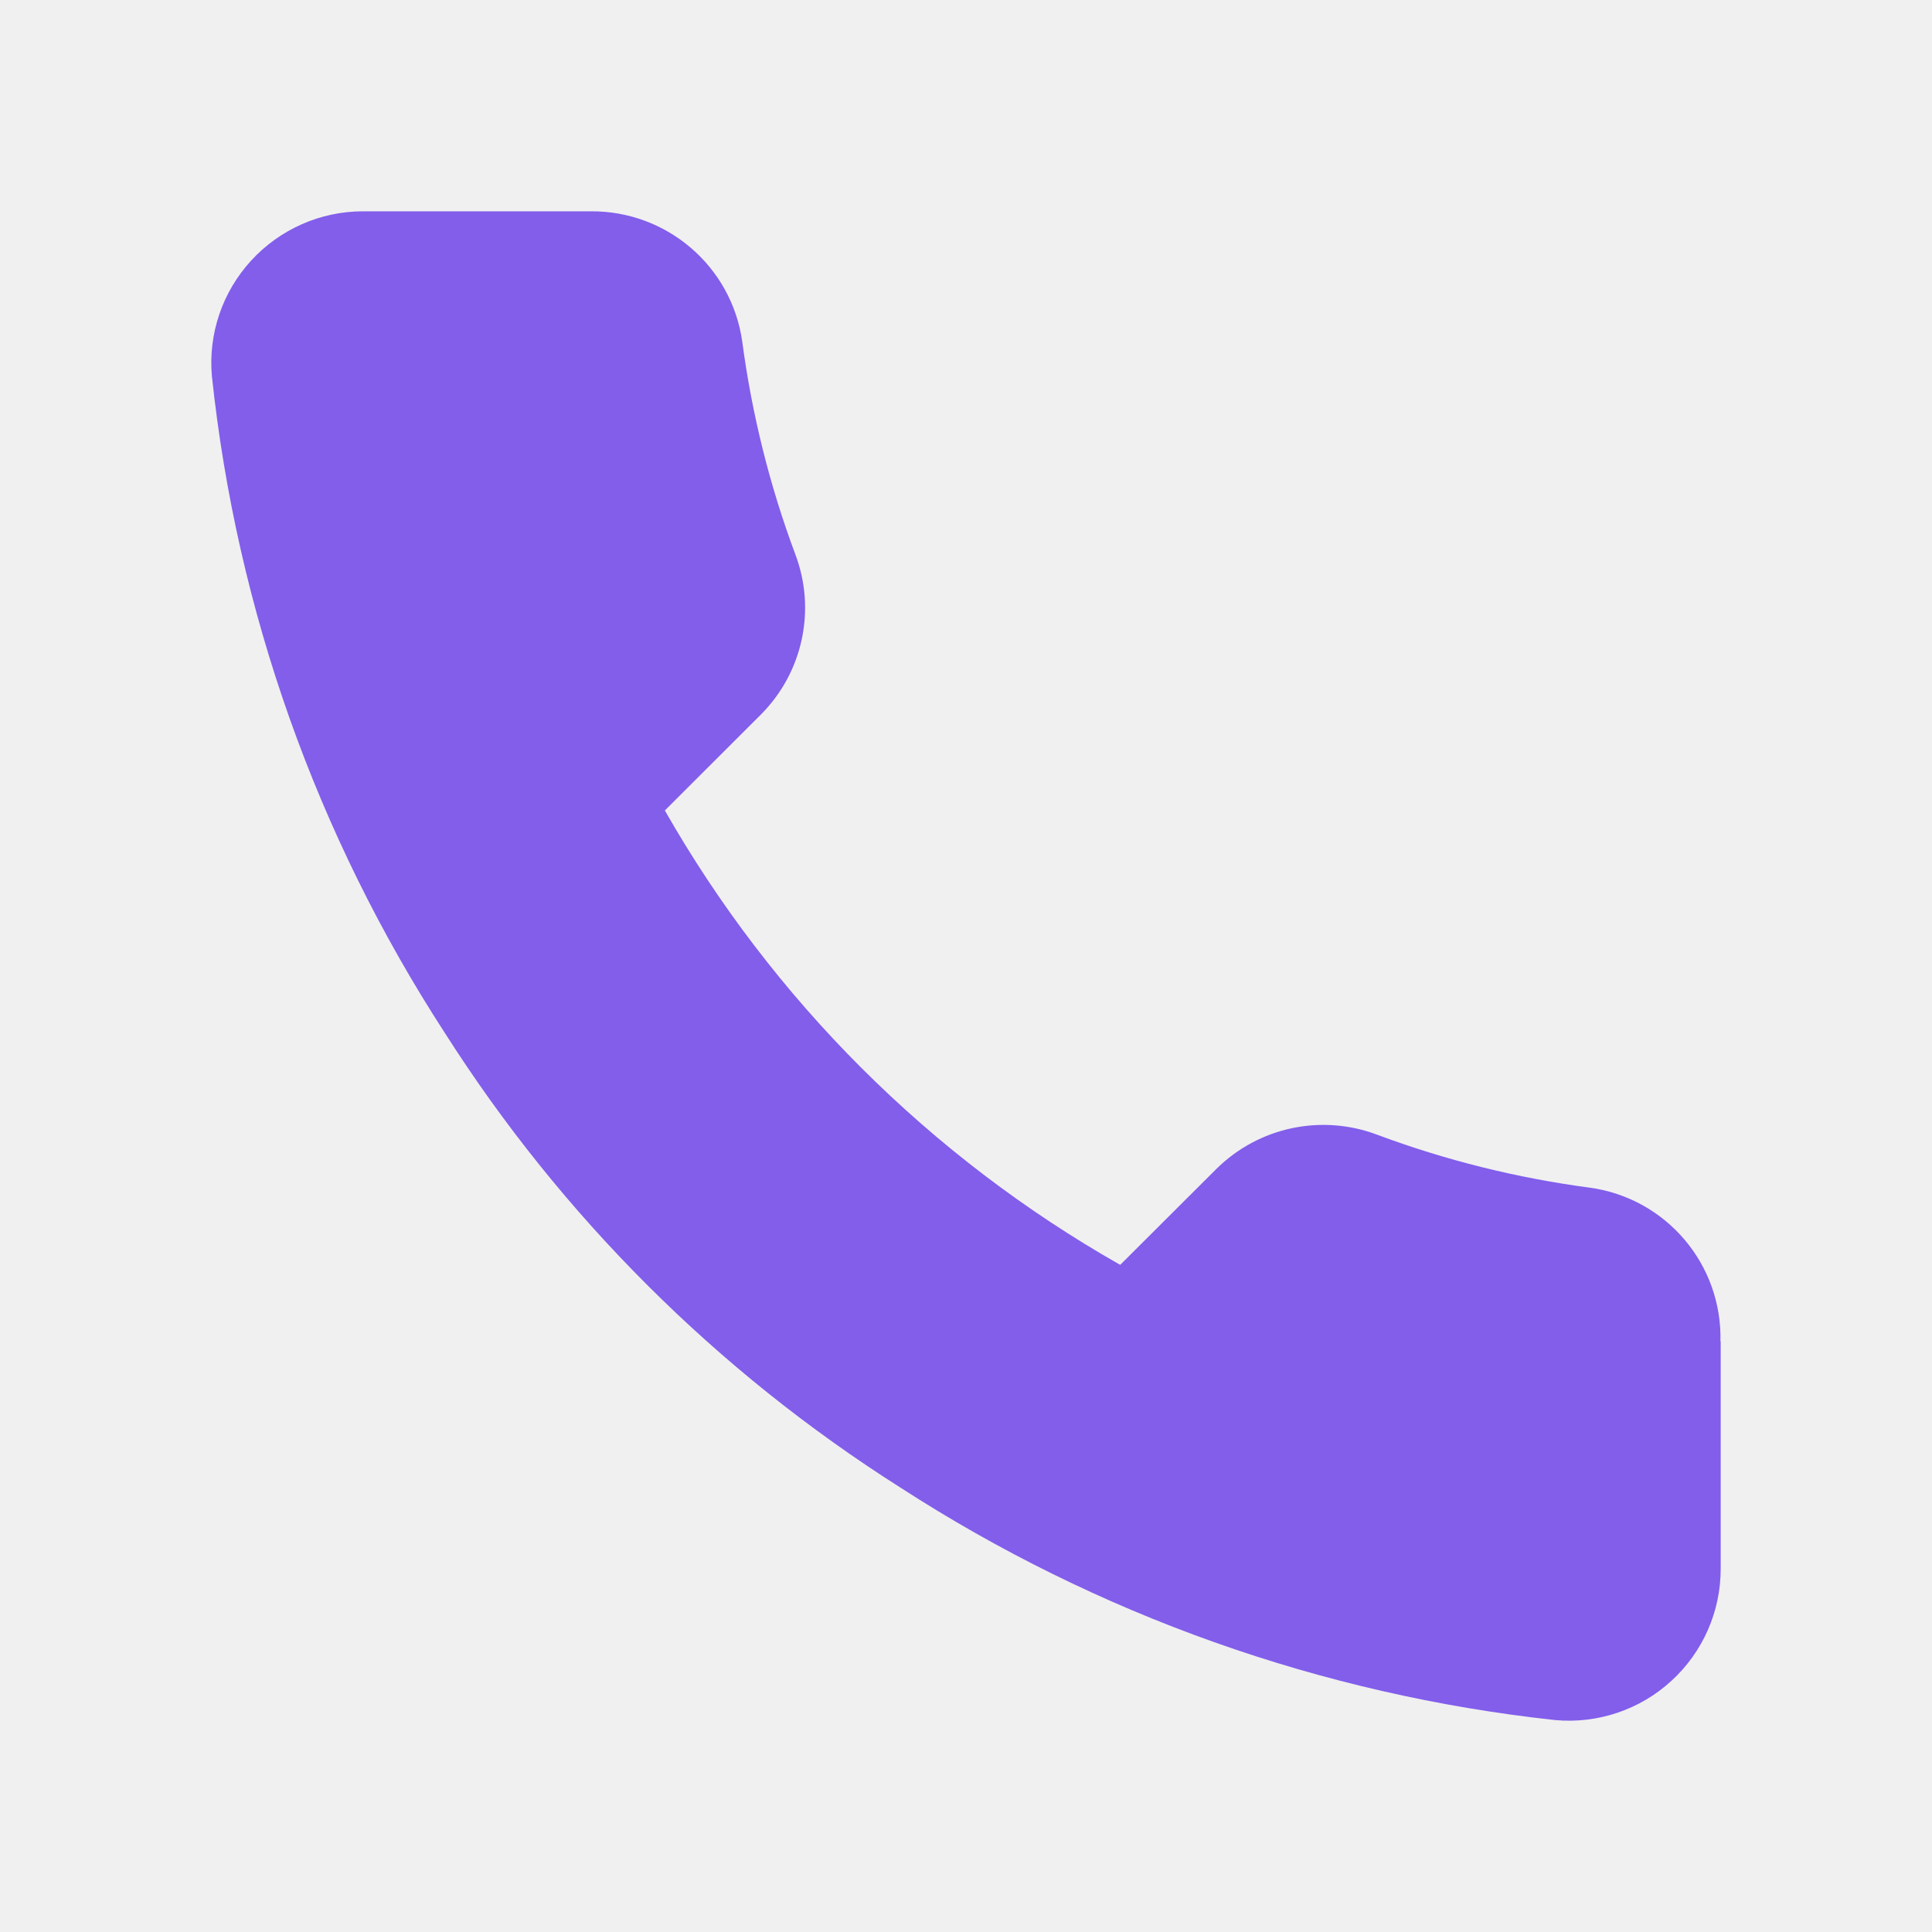
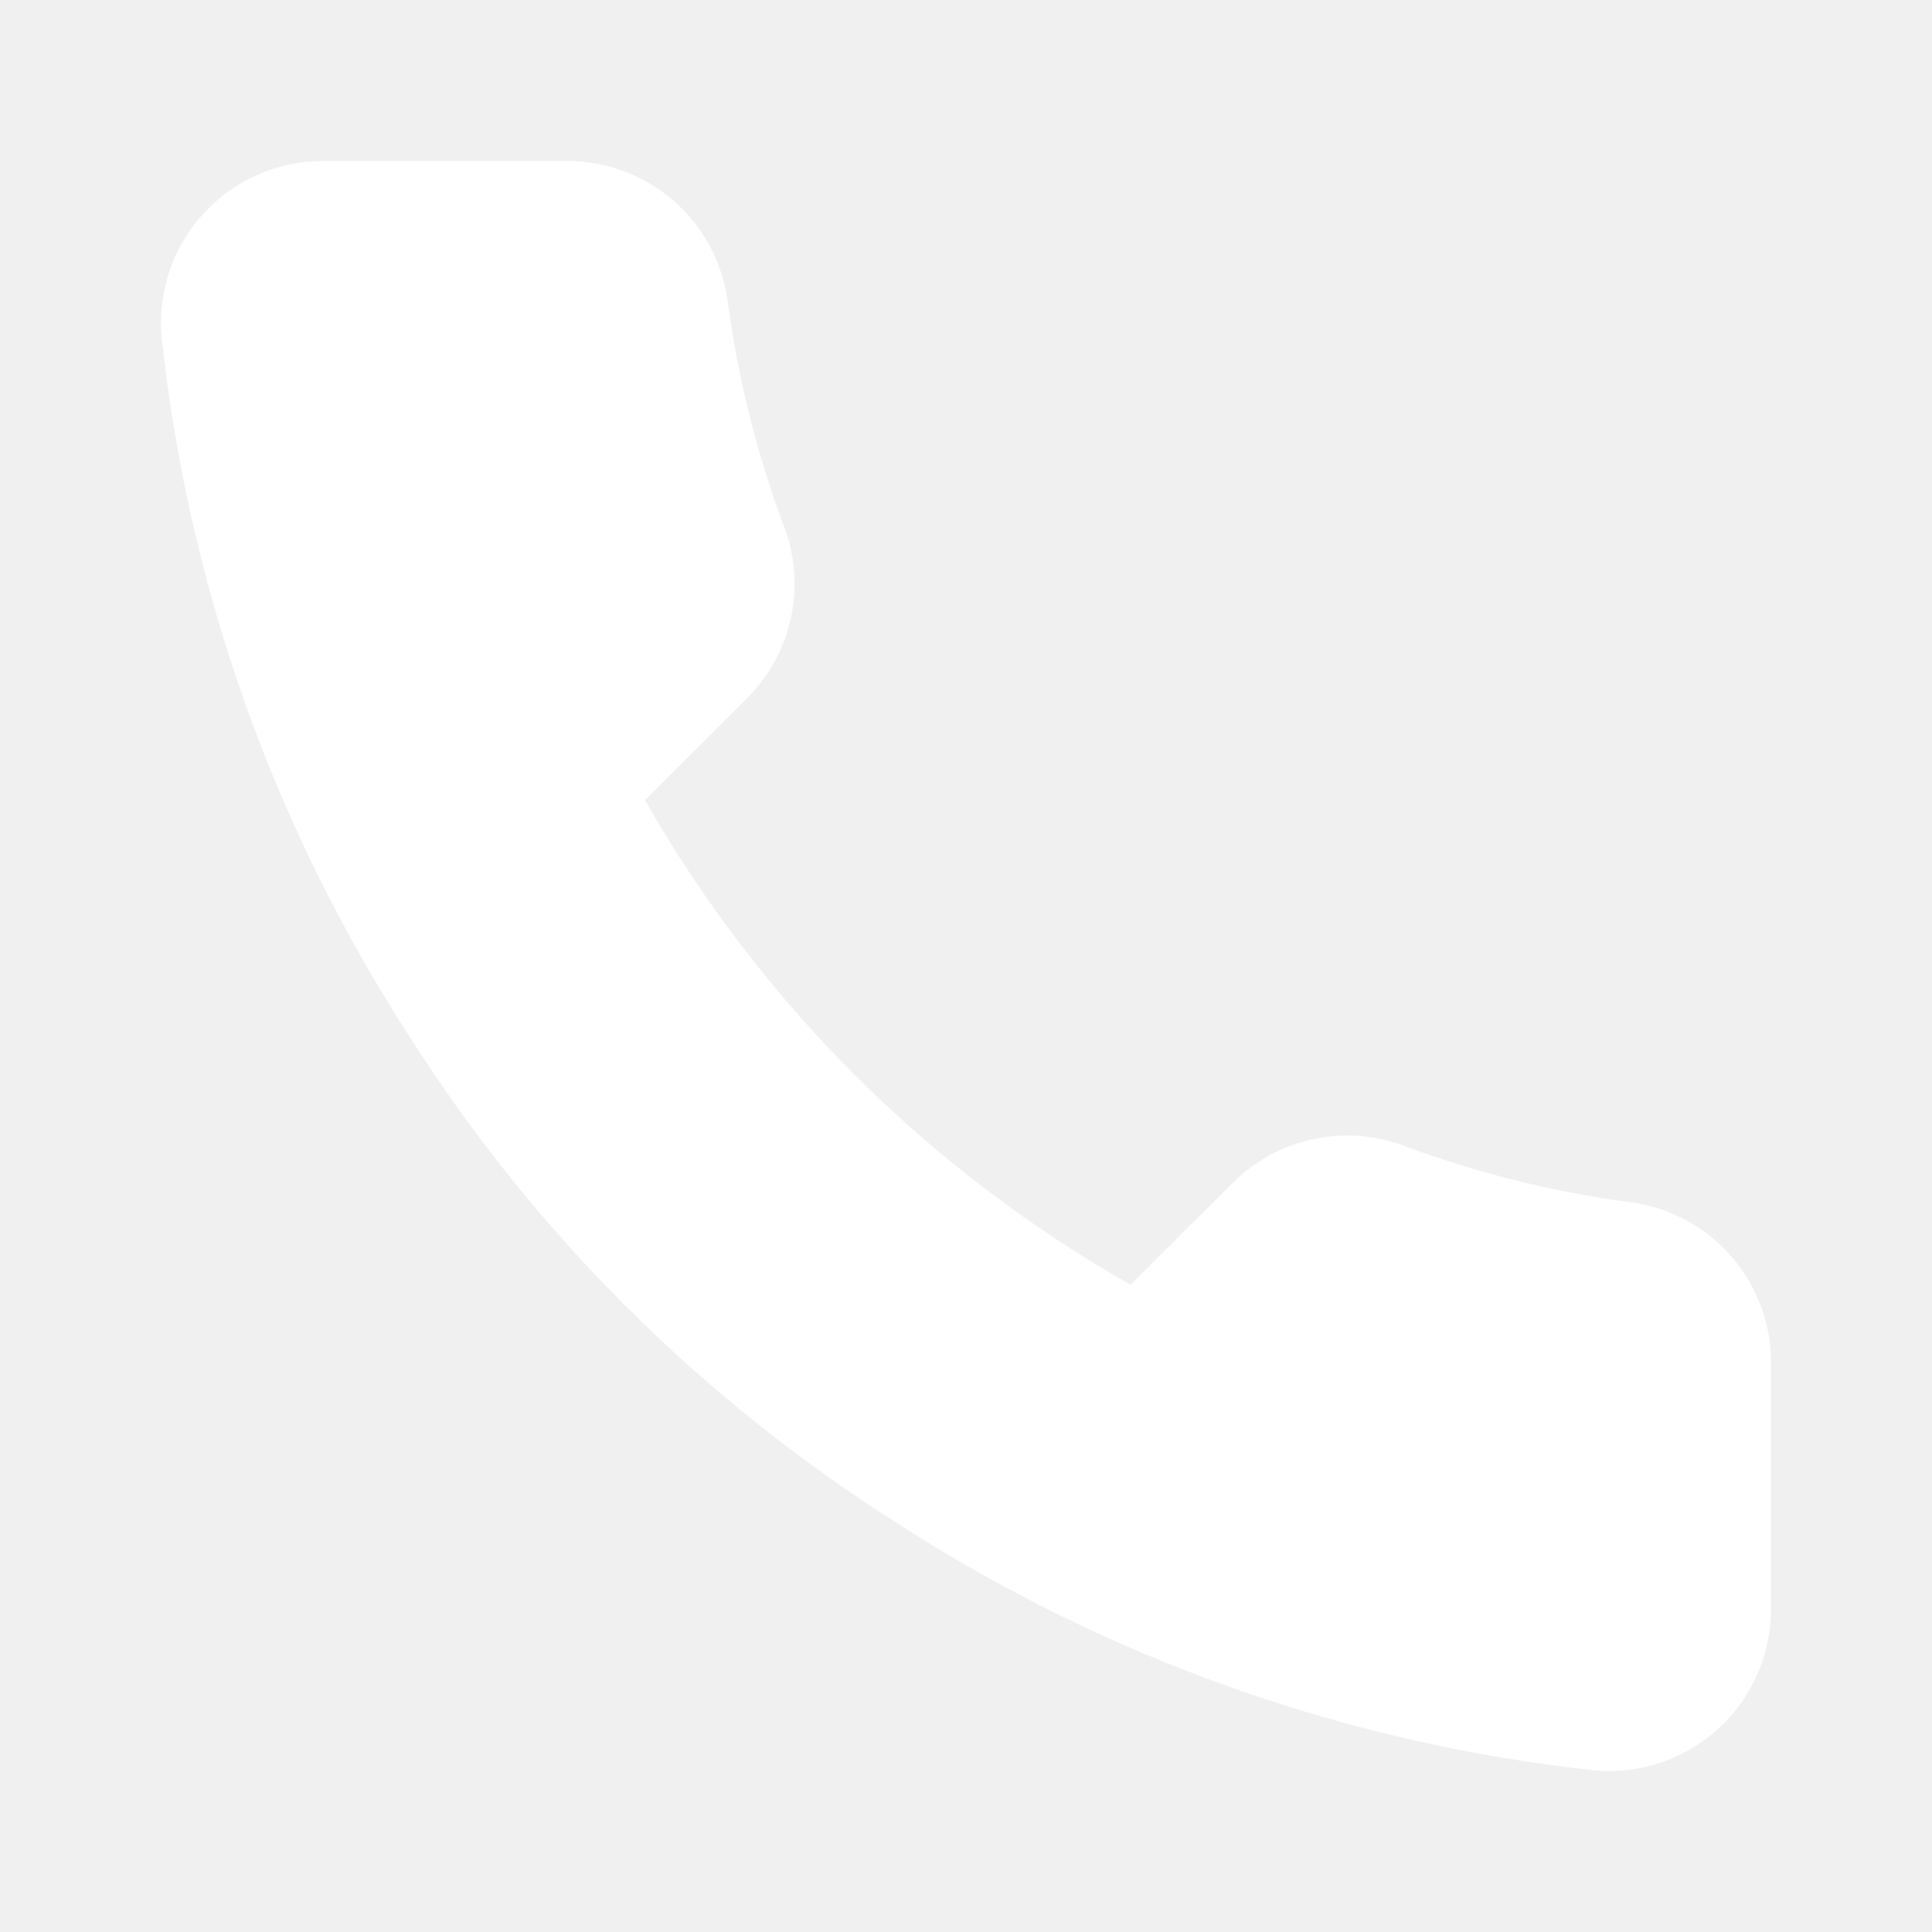
- <svg xmlns="http://www.w3.org/2000/svg" width="16" height="16" viewBox="0 0 16 16">
-   <path fill="#825EEB" d="M14.25 11.109v1.881c.001.354-.147.691-.408.93-.26.239-.61.357-.963.325-1.934-.21-3.791-.87-5.423-1.926-1.519-.963-2.806-2.248-3.771-3.763-1.063-1.637-1.724-3.5-1.93-5.439-.032-.35.086-.698.324-.958.238-.26.574-.409.927-.409H4.89c.631-.006 1.169.455 1.257 1.079.08.602.227 1.193.44 1.763.173.458.062.975-.283 1.323l-.798.797c.895 1.57 2.198 2.87 3.771 3.763l.798-.796c.35-.345.867-.455 1.327-.283.57.213 1.162.36 1.766.44.632.088 1.096.636 1.08 1.273z" />
+ <svg xmlns="http://www.w3.org/2000/svg" width="20" height="20" viewBox="0 0 20 20">
+   <path fill="#FFF" fill-rule="evenodd" d="M18.333 14.145v2.509c.002.47-.195.92-.543 1.24-.348.318-.814.475-1.284.433-2.579-.28-5.056-1.16-7.232-2.568-2.025-1.284-3.741-2.997-5.028-5.018C2.83 8.559 1.95 6.075 1.673 3.49c-.042-.468.115-.932.432-1.278.317-.347.766-.545 1.236-.545h2.514c.841-.009 1.558.607 1.676 1.438.106.803.303 1.592.587 2.35.23.612.083 1.3-.377 1.765L6.676 8.282c1.193 2.094 2.93 3.828 5.028 5.018l1.065-1.062c.465-.46 1.155-.606 1.768-.376.76.283 1.55.48 2.354.585.843.119 1.463.849 1.442 1.698z" />
</svg>
